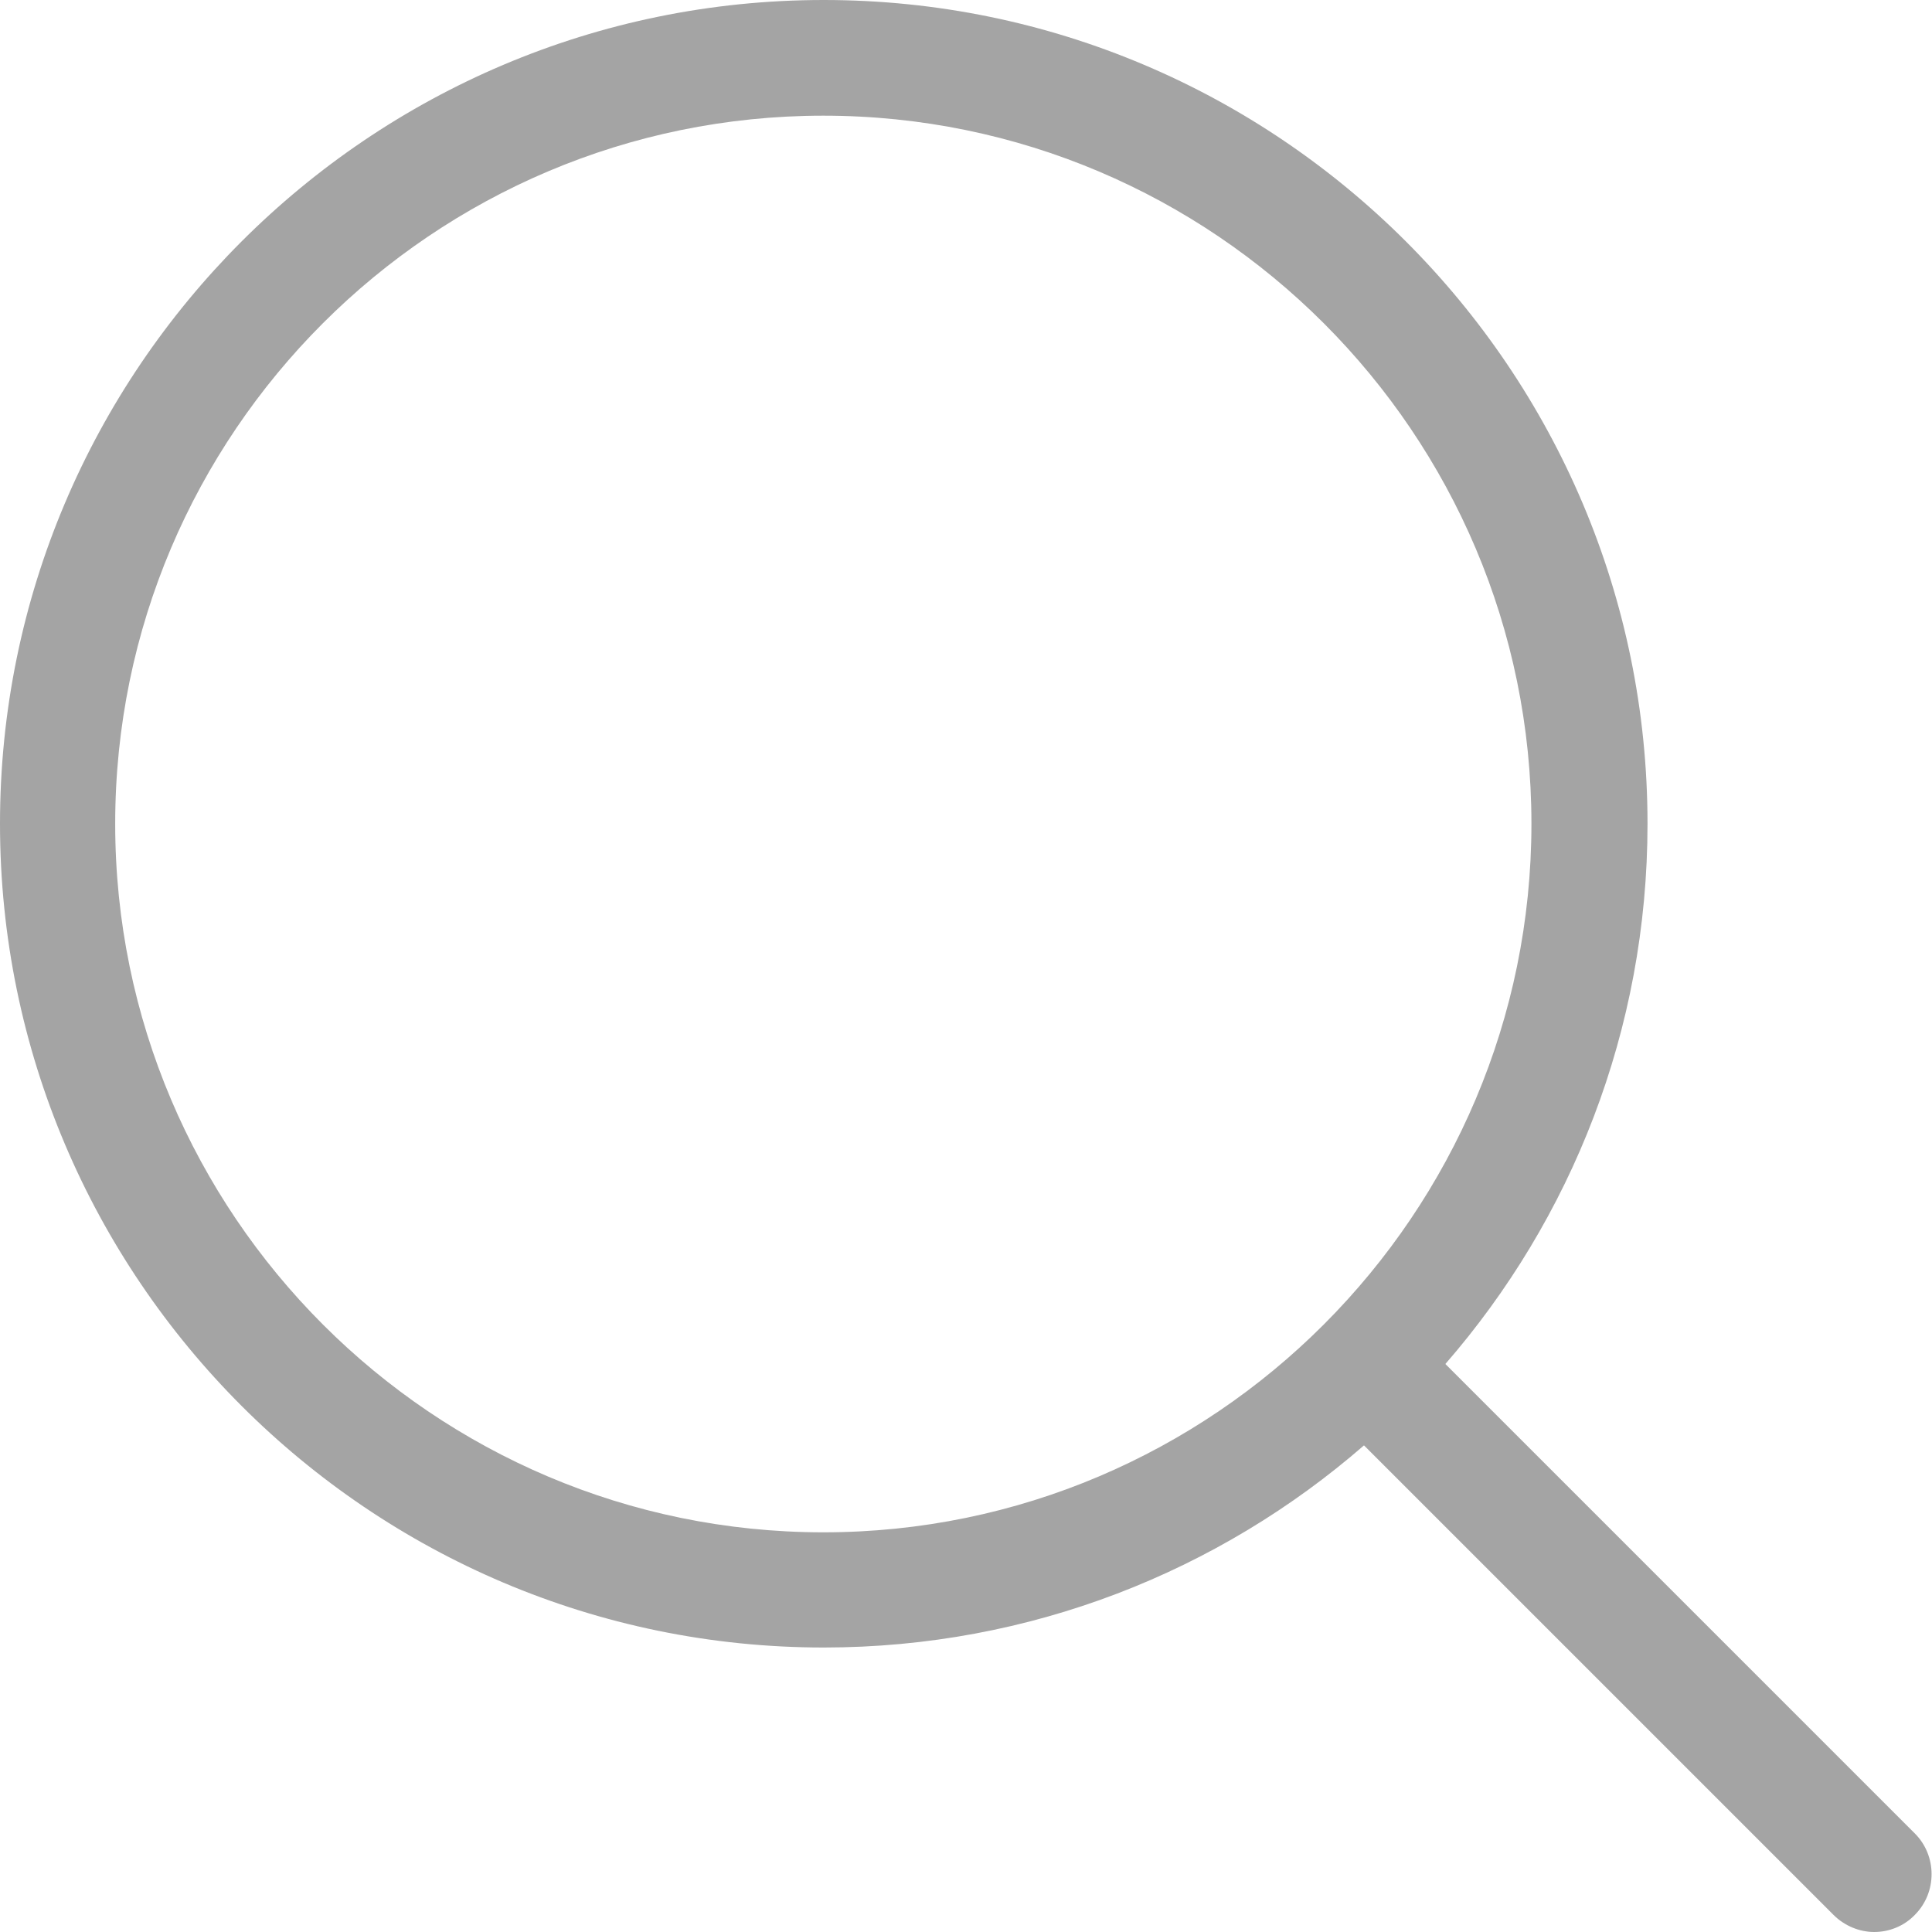
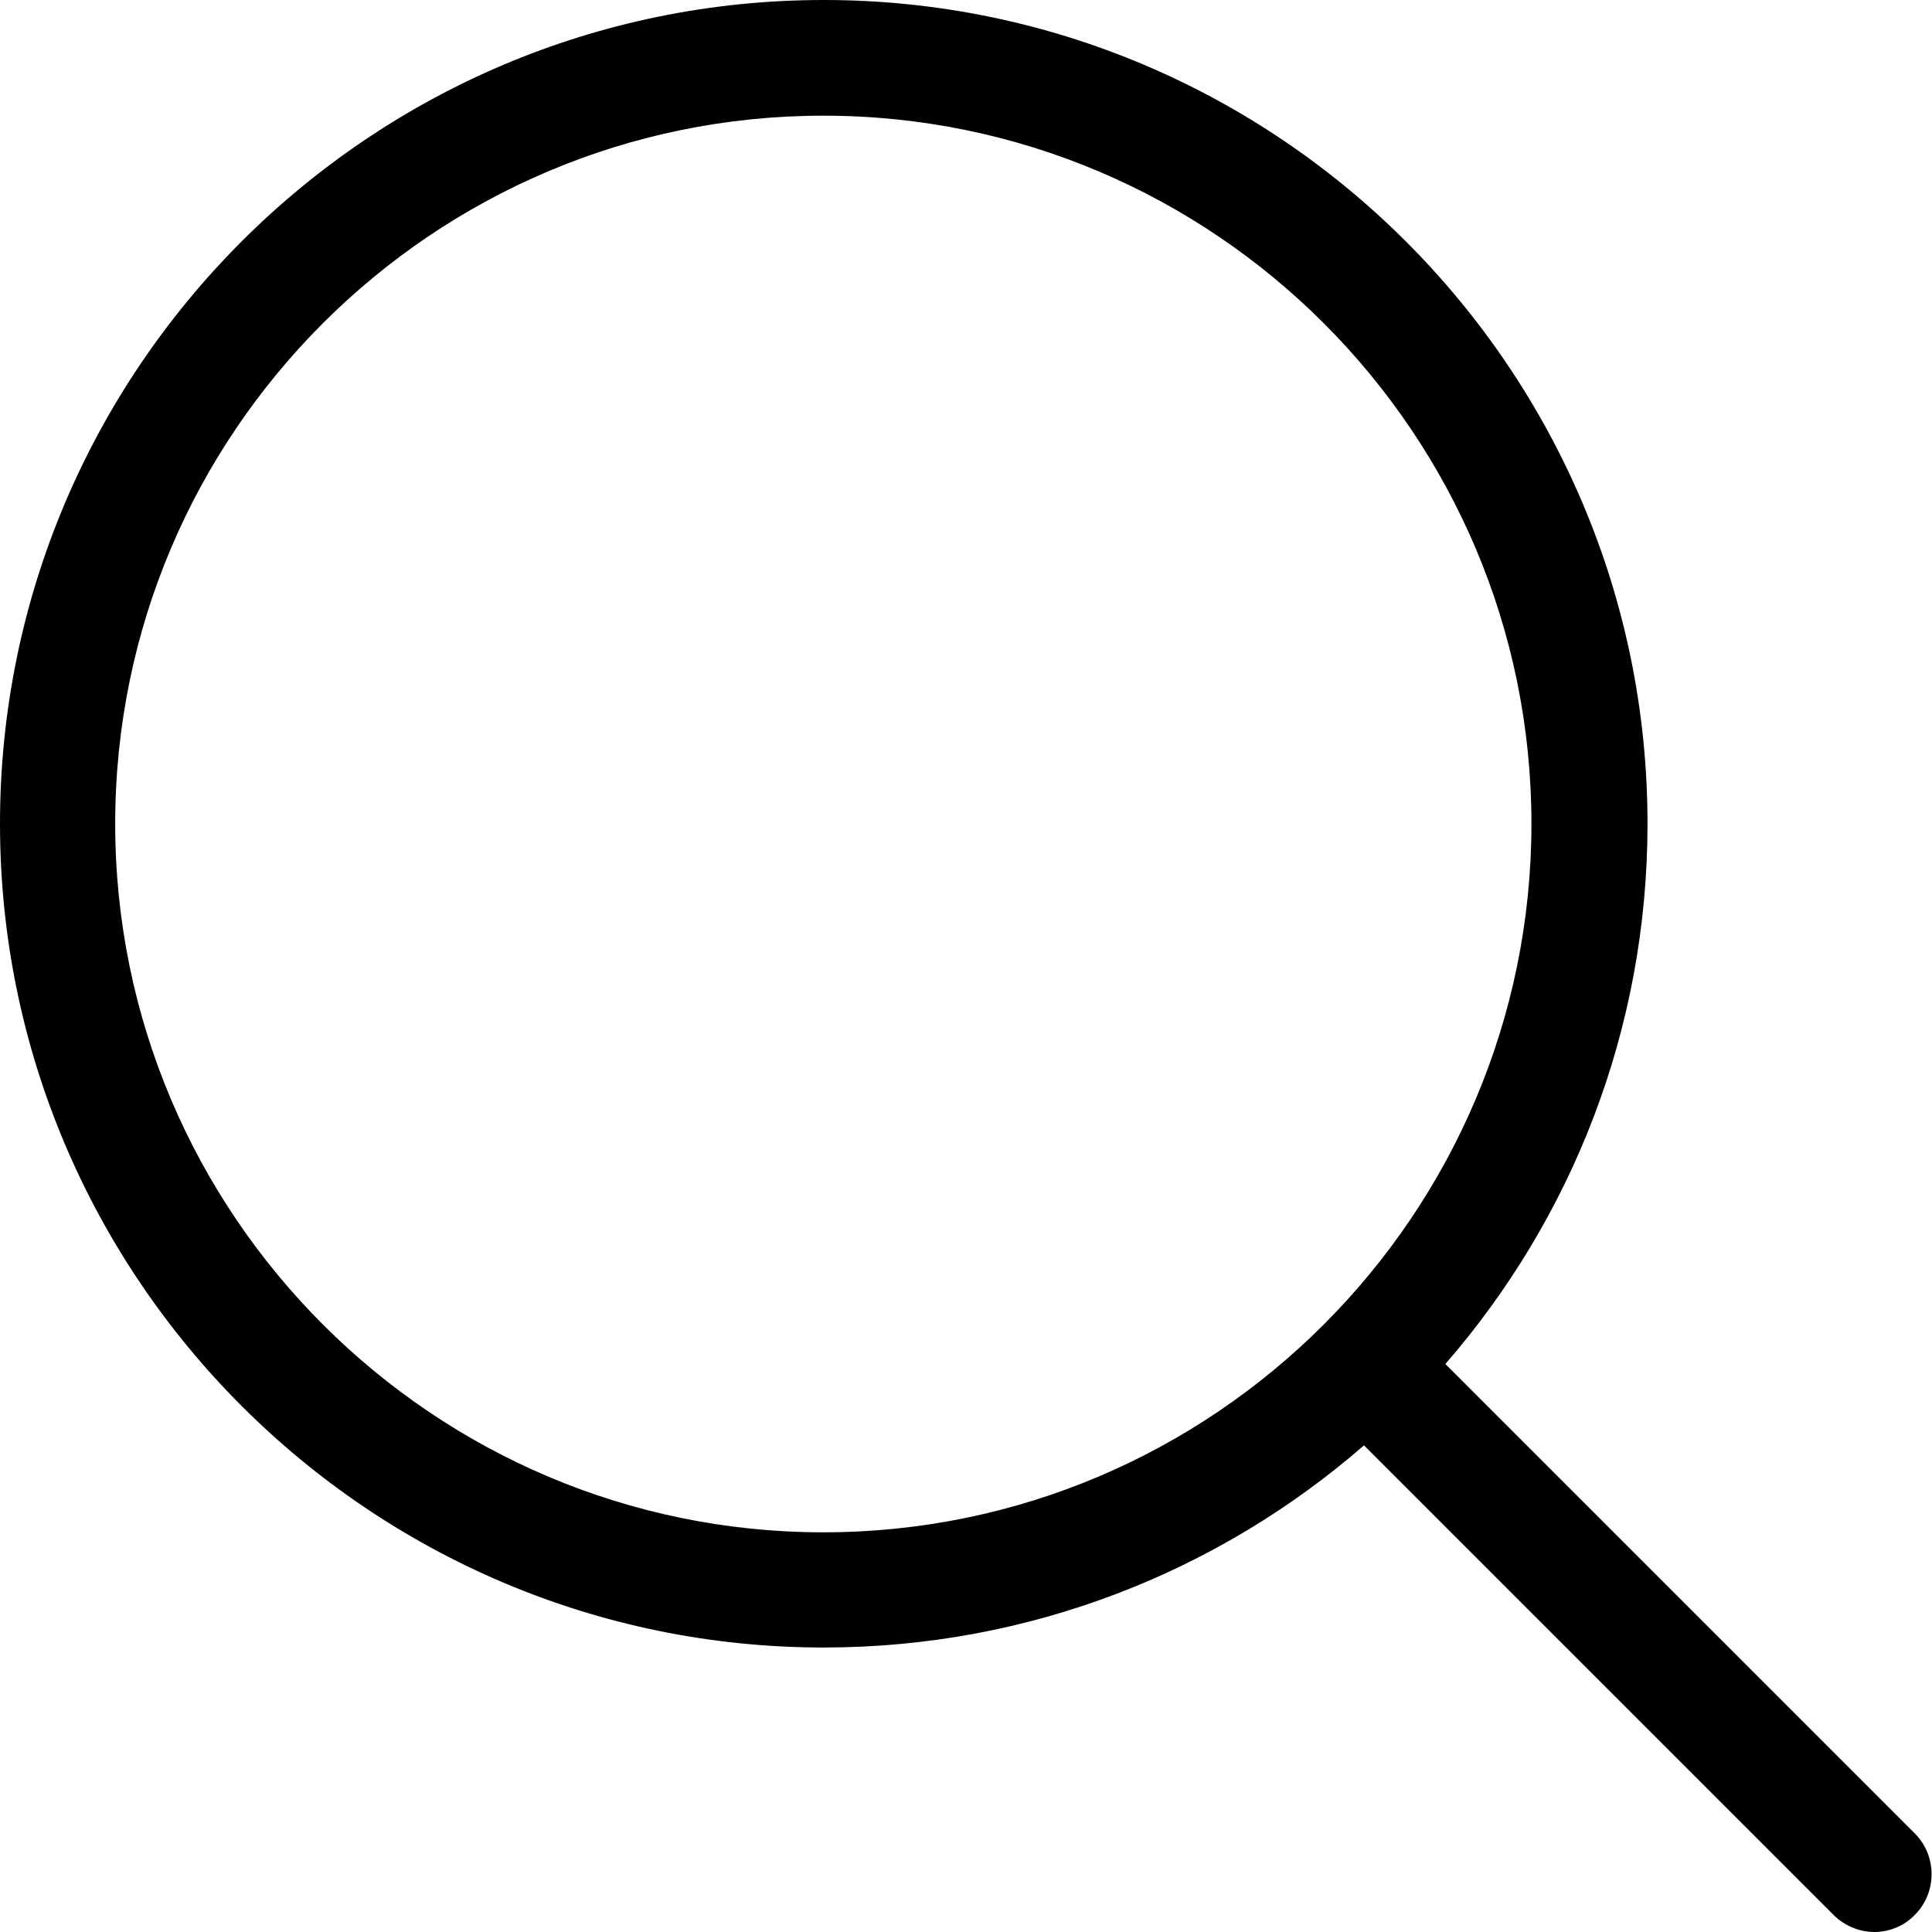
<svg xmlns="http://www.w3.org/2000/svg" width="24" height="24" viewBox="0 0 24 24" fill="none">
-   <path d="M23.787 22.776L17.955 16.944C19.519 15.145 20.466 12.798 20.466 10.233C20.466 4.587 15.874 0 10.233 0C4.587 0 0 4.592 0 10.233C0 15.874 4.592 20.466 10.233 20.466C12.798 20.466 15.145 19.519 16.944 17.955L22.776 23.787C22.914 23.925 23.101 24 23.282 24C23.462 24 23.649 23.931 23.787 23.787C24.064 23.51 24.064 23.053 23.787 22.776ZM1.431 10.233C1.431 5.38 5.38 1.437 10.228 1.437C15.081 1.437 19.024 5.385 19.024 10.233C19.024 15.081 15.081 19.035 10.228 19.035C5.38 19.035 1.431 15.086 1.431 10.233Z" fill="#A4A4A4" />
+   <path d="M23.787 22.776L17.955 16.944C19.519 15.145 20.466 12.798 20.466 10.233C20.466 4.587 15.874 0 10.233 0C4.587 0 0 4.592 0 10.233C0 15.874 4.592 20.466 10.233 20.466C12.798 20.466 15.145 19.519 16.944 17.955L22.776 23.787C22.914 23.925 23.101 24 23.282 24C23.462 24 23.649 23.931 23.787 23.787C24.064 23.51 24.064 23.053 23.787 22.776ZM1.431 10.233C1.431 5.38 5.38 1.437 10.228 1.437C15.081 1.437 19.024 5.385 19.024 10.233C19.024 15.081 15.081 19.035 10.228 19.035C5.38 19.035 1.431 15.086 1.431 10.233Z" fill="black" />
</svg>
